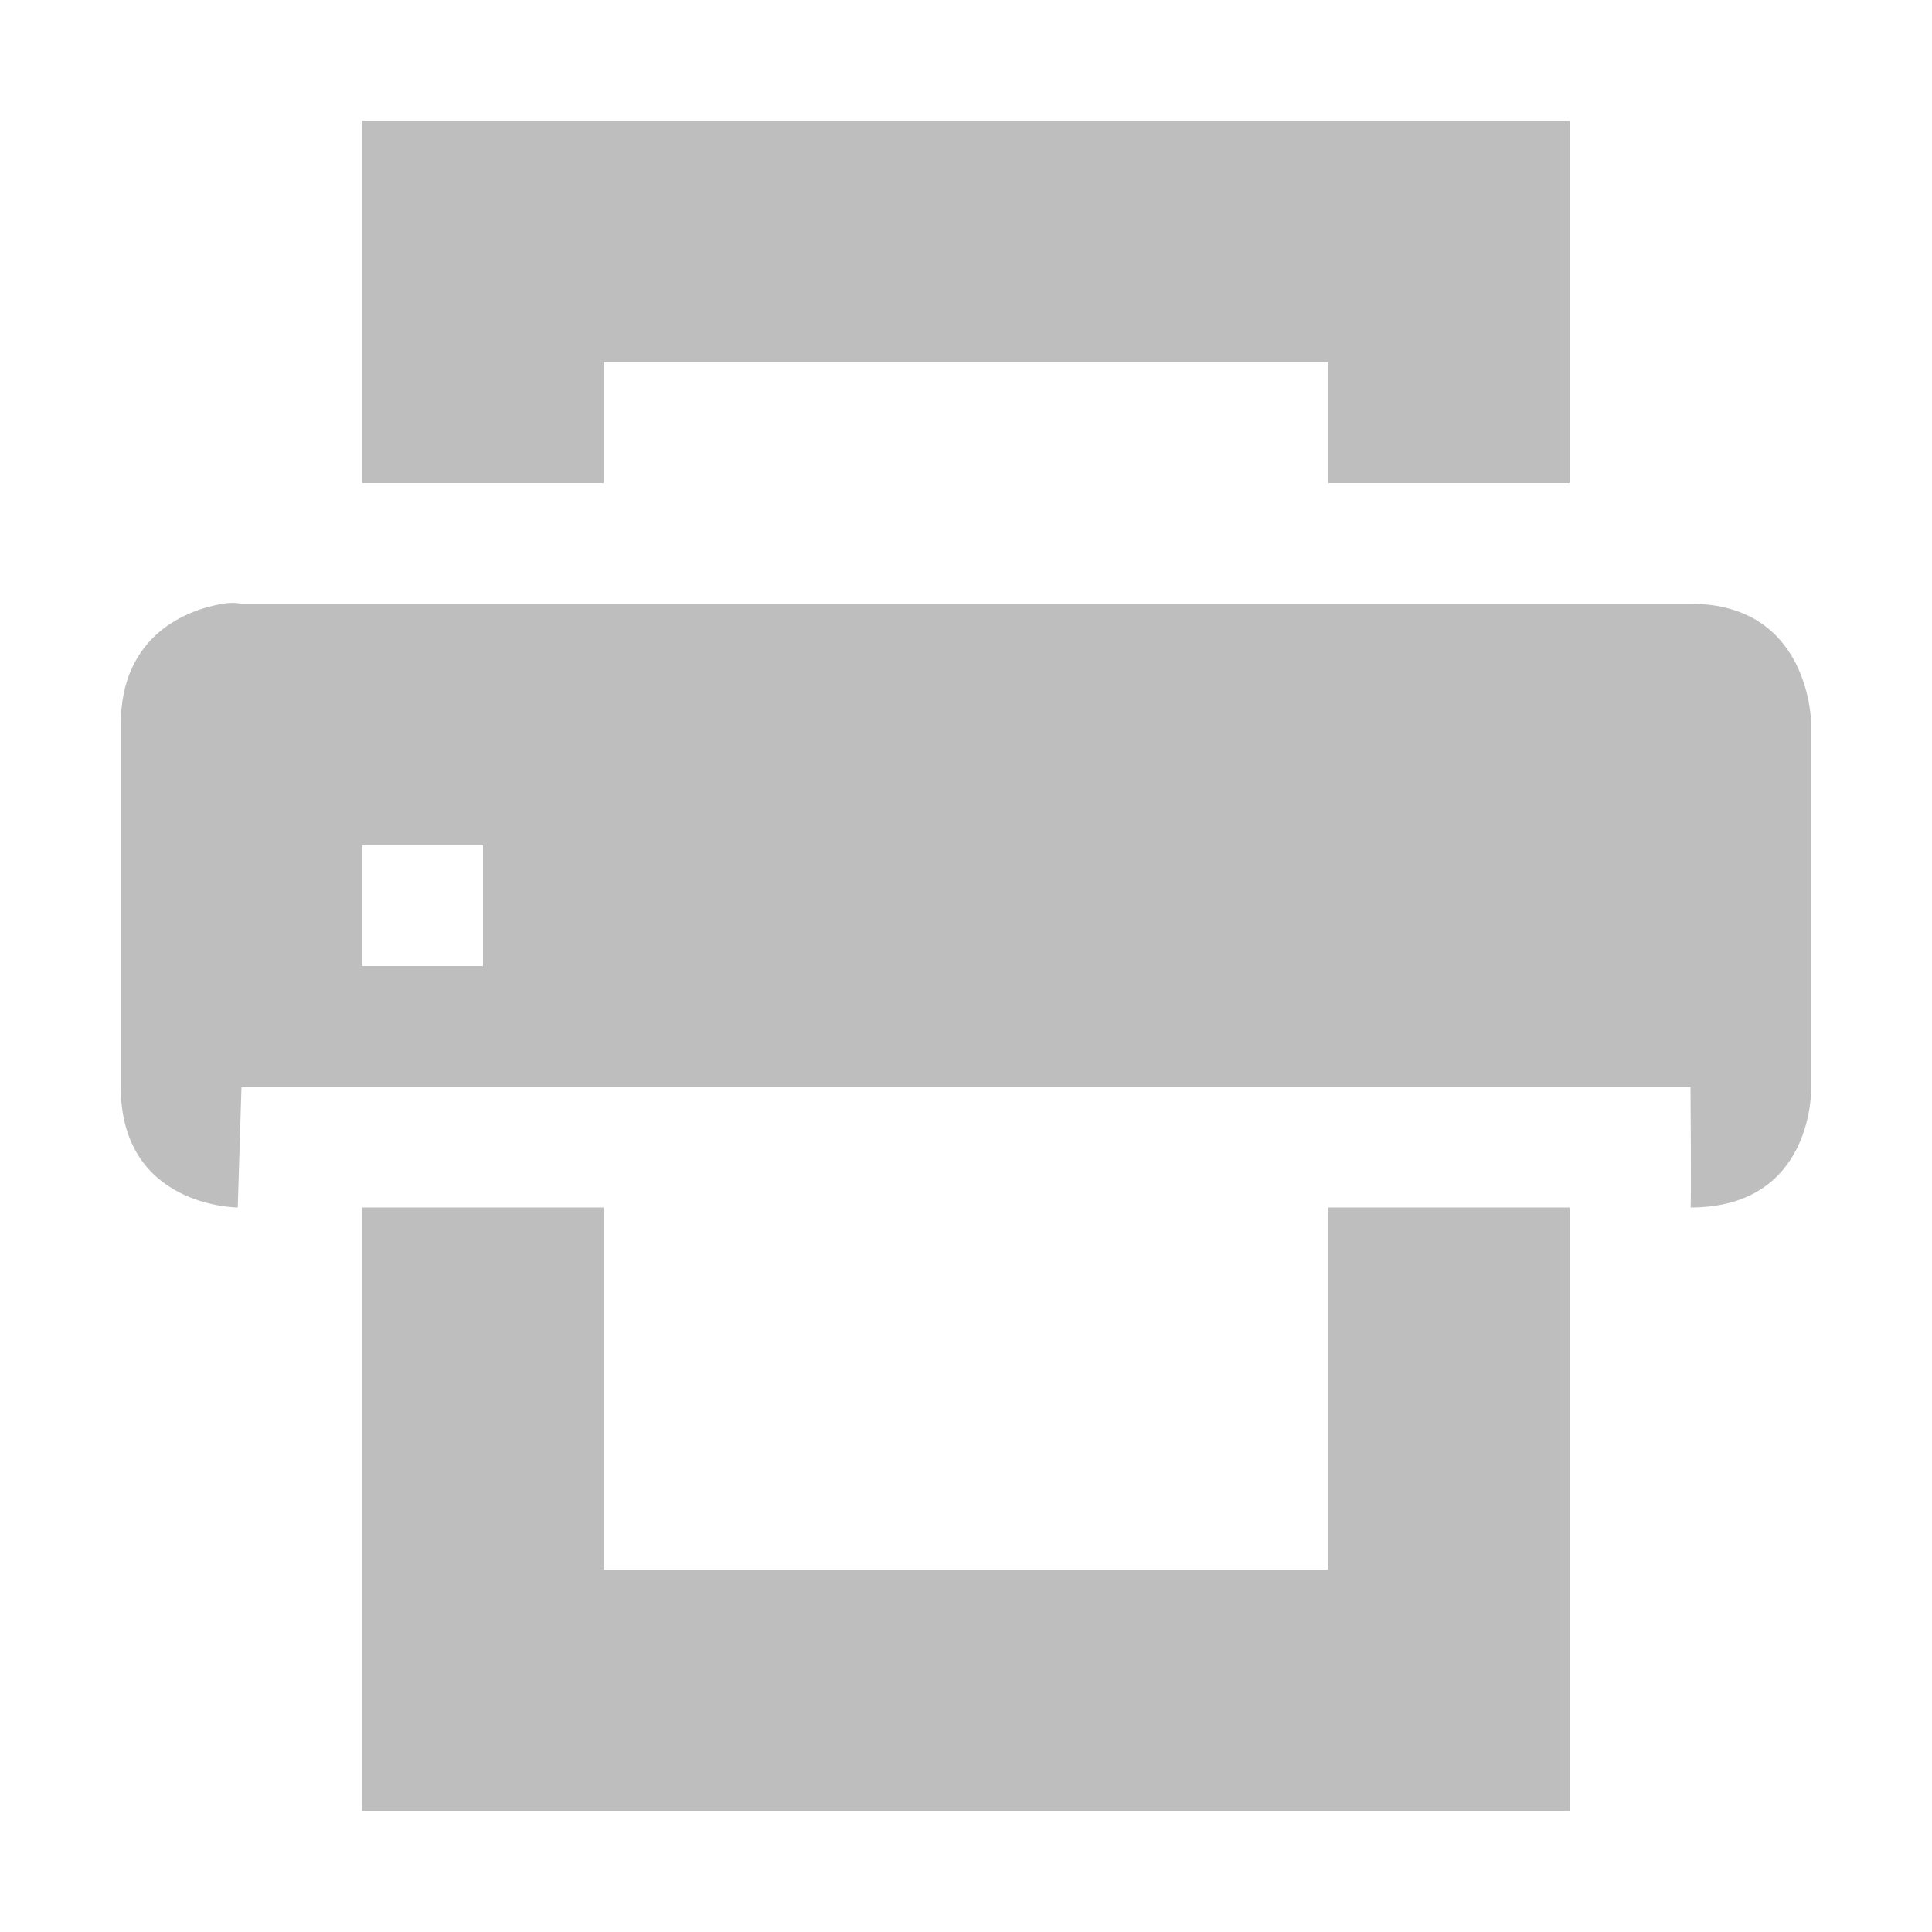
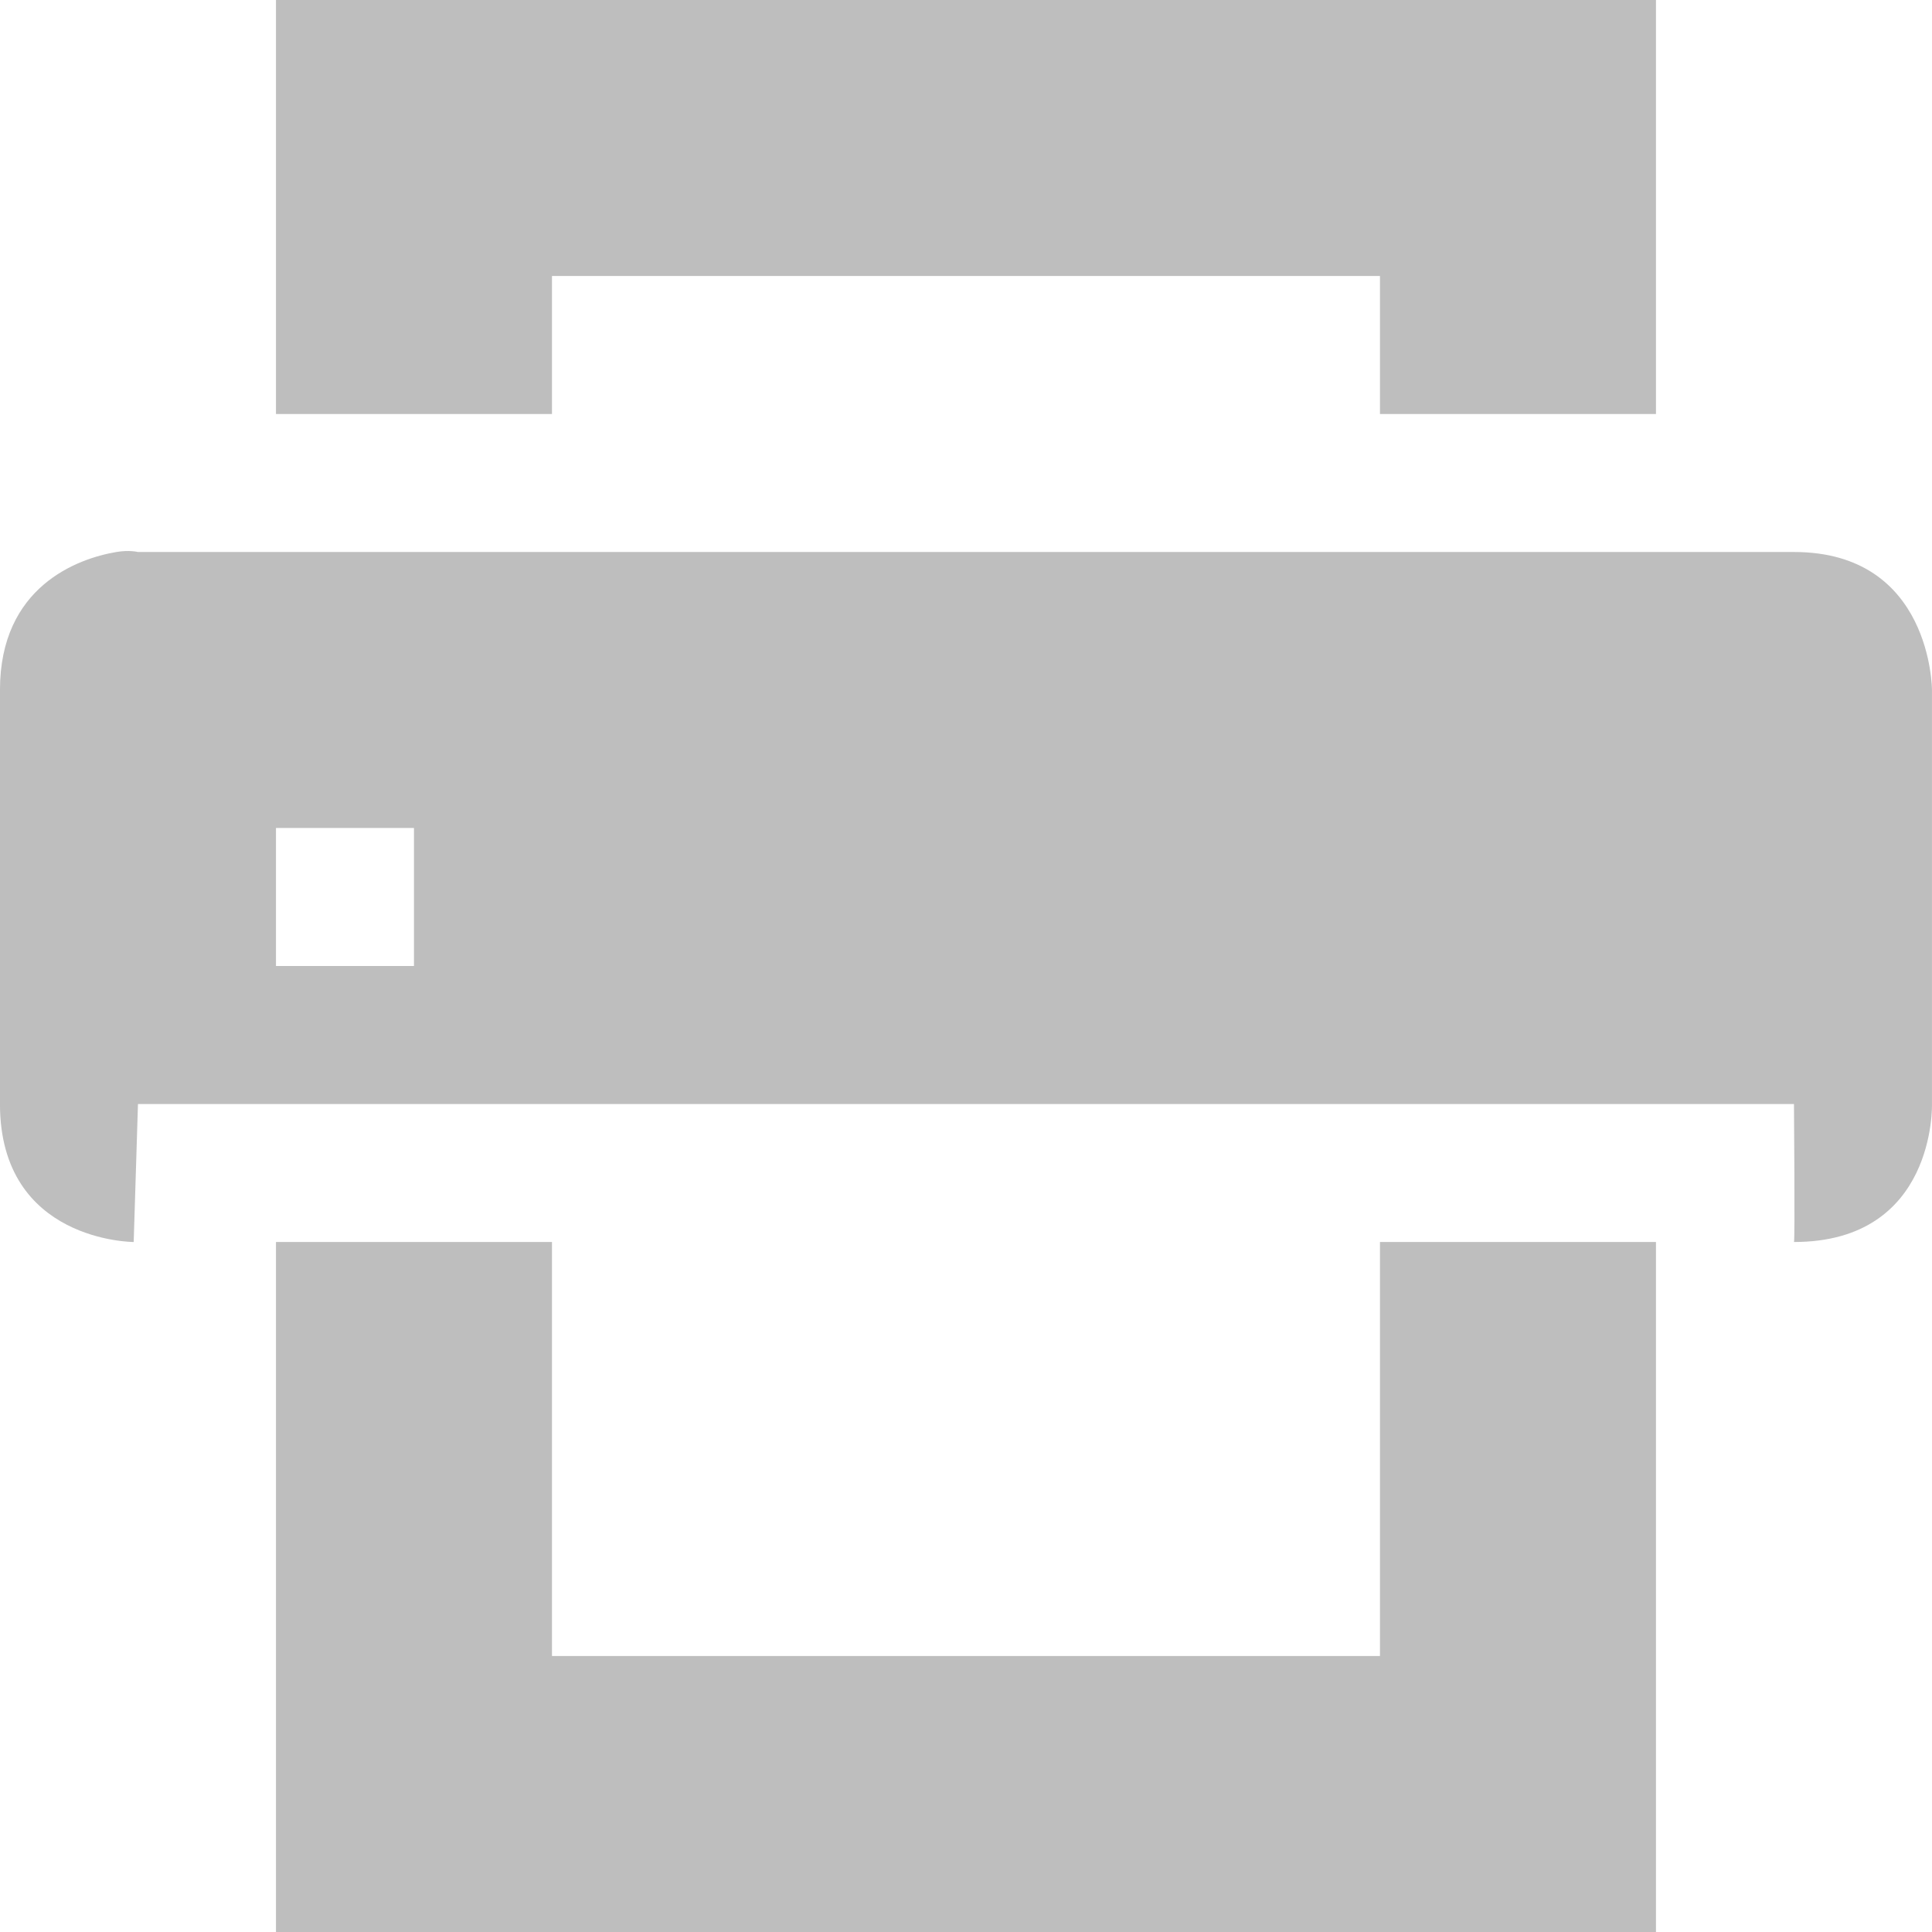
- <svg xmlns="http://www.w3.org/2000/svg" xmlns:ns1="http://www.openswatchbook.org/uri/2009/osb" height="16" id="svg7384" style="enable-background:new" version="1.1" width="16">
+ <svg xmlns="http://www.w3.org/2000/svg" xmlns:ns1="http://www.openswatchbook.org/uri/2009/osb" height="14" id="svg7384" style="enable-background:new" version="1.1" width="14">
  <defs id="defs7386">
    <linearGradient id="linearGradient5606" ns1:paint="solid">
      <stop id="stop5608" offset="0" style="stop-color:#000000;stop-opacity:1;" />
    </linearGradient>
    <filter color-interpolation-filters="sRGB" id="filter7554">
      <feBlend id="feBlend7556" in2="BackgroundImage" mode="darken" />
    </filter>
  </defs>
-   <g id="layer9" style="display:inline" transform="translate(-361.0002,131)" />
-   <g id="layer10" style="display:inline;filter:url(#filter7554)" transform="translate(-361.0002,131)">
+   <g id="layer9" style="display:inline" transform="translate(-362.0002,130)" />
+   <g id="layer10" style="display:inline;filter:url(#filter7554)" transform="translate(-362.0002,130)">
    <path d="m 364,-130 0,3 1,0 1,0 0,-1 6,0 0,1 1,0 1,0 0,-3 -10,0 z m 0,9 0,5 10,0 0,-5 -1,0 -1,0 0,3 -6,0 0,-3 -1,0 -1,0 z" id="path6123-4" style="color:#000000;fill:#bebebe;fill-opacity:1;fill-rule:evenodd;stroke:none;stroke-width:2;marker:none;visibility:visible;display:inline;overflow:visible;enable-background:accumulate" />
-     <g id="g6126-5" style="stroke:none" transform="translate(140.0002,-388)">
-       <g id="g6128-6" style="stroke:none" transform="translate(-1.625,1.625)">
-         <path d="M 201.844,129 C 201.562,129.047 201,129.25 201,130 l 0,3 c 0,1 0.969,1 0.969,1 l 0.031,-1 12,0 c 0,0 0.008,1 0,1 1.031,0 1,-1 1,-1 l 0,-3 c 0,0 0,-1 -1,-1 l -12,0 c 0,0 -0.062,-0.016 -0.156,0 z m 1.156,2 1,0 0,1 -1,0 z" id="path6130-5" style="fill:#bebebe;fill-opacity:1;stroke:none" transform="translate(22.625,131.375)" />
-       </g>
-       <g id="g6132-0" style="stroke:none" transform="translate(173,-141)">
-         
-       </g>
-     </g>
+     <path d="m 362.844,-126 c -0.281,0.047 -0.844,0.25 -0.844,1 l 0,3 c 0,1 0.969,1 0.969,1 l 0.031,-1 12,0 c 0,0 0.008,1 0,1 1.031,0 1,-1 1,-1 l 0,-3 c 0,0 0,-1 -1,-1 l -12,0 c 0,0 -0.062,-0.016 -0.156,0 z m 1.156,2 1,0 0,1 -1,0 z" id="path6130-5" style="fill:#bebebe;fill-opacity:1;stroke:none" />
  </g>
-   <g id="layer1" style="display:inline" transform="translate(-120,-486)" />
-   <g id="layer14" style="display:inline" transform="translate(-361.0002,131)" />
-   <g id="layer15" style="display:inline" transform="translate(-361.0002,131)" />
-   <g id="g71291" style="display:inline" transform="translate(-361.0002,131)" />
-   <g id="layer2" style="display:inline" transform="translate(-120,-336)" />
-   <g id="g6058" style="display:inline" transform="translate(-120,-336)" />
-   <g id="layer12" style="display:inline" transform="translate(-361.0002,131)" />
+   <g id="layer1" style="display:inline" transform="translate(-121,-487)" />
+   <g id="layer14" style="display:inline" transform="translate(-362.0002,130)" />
+   <g id="layer15" style="display:inline" transform="translate(-362.0002,130)" />
+   <g id="g71291" style="display:inline" transform="translate(-362.0002,130)" />
+   <g id="layer2" style="display:inline" transform="translate(-121,-337)" />
+   <g id="g6058" style="display:inline" transform="translate(-121,-337)" />
+   <g id="layer12" style="display:inline" transform="translate(-362.0002,130)" />
</svg>
